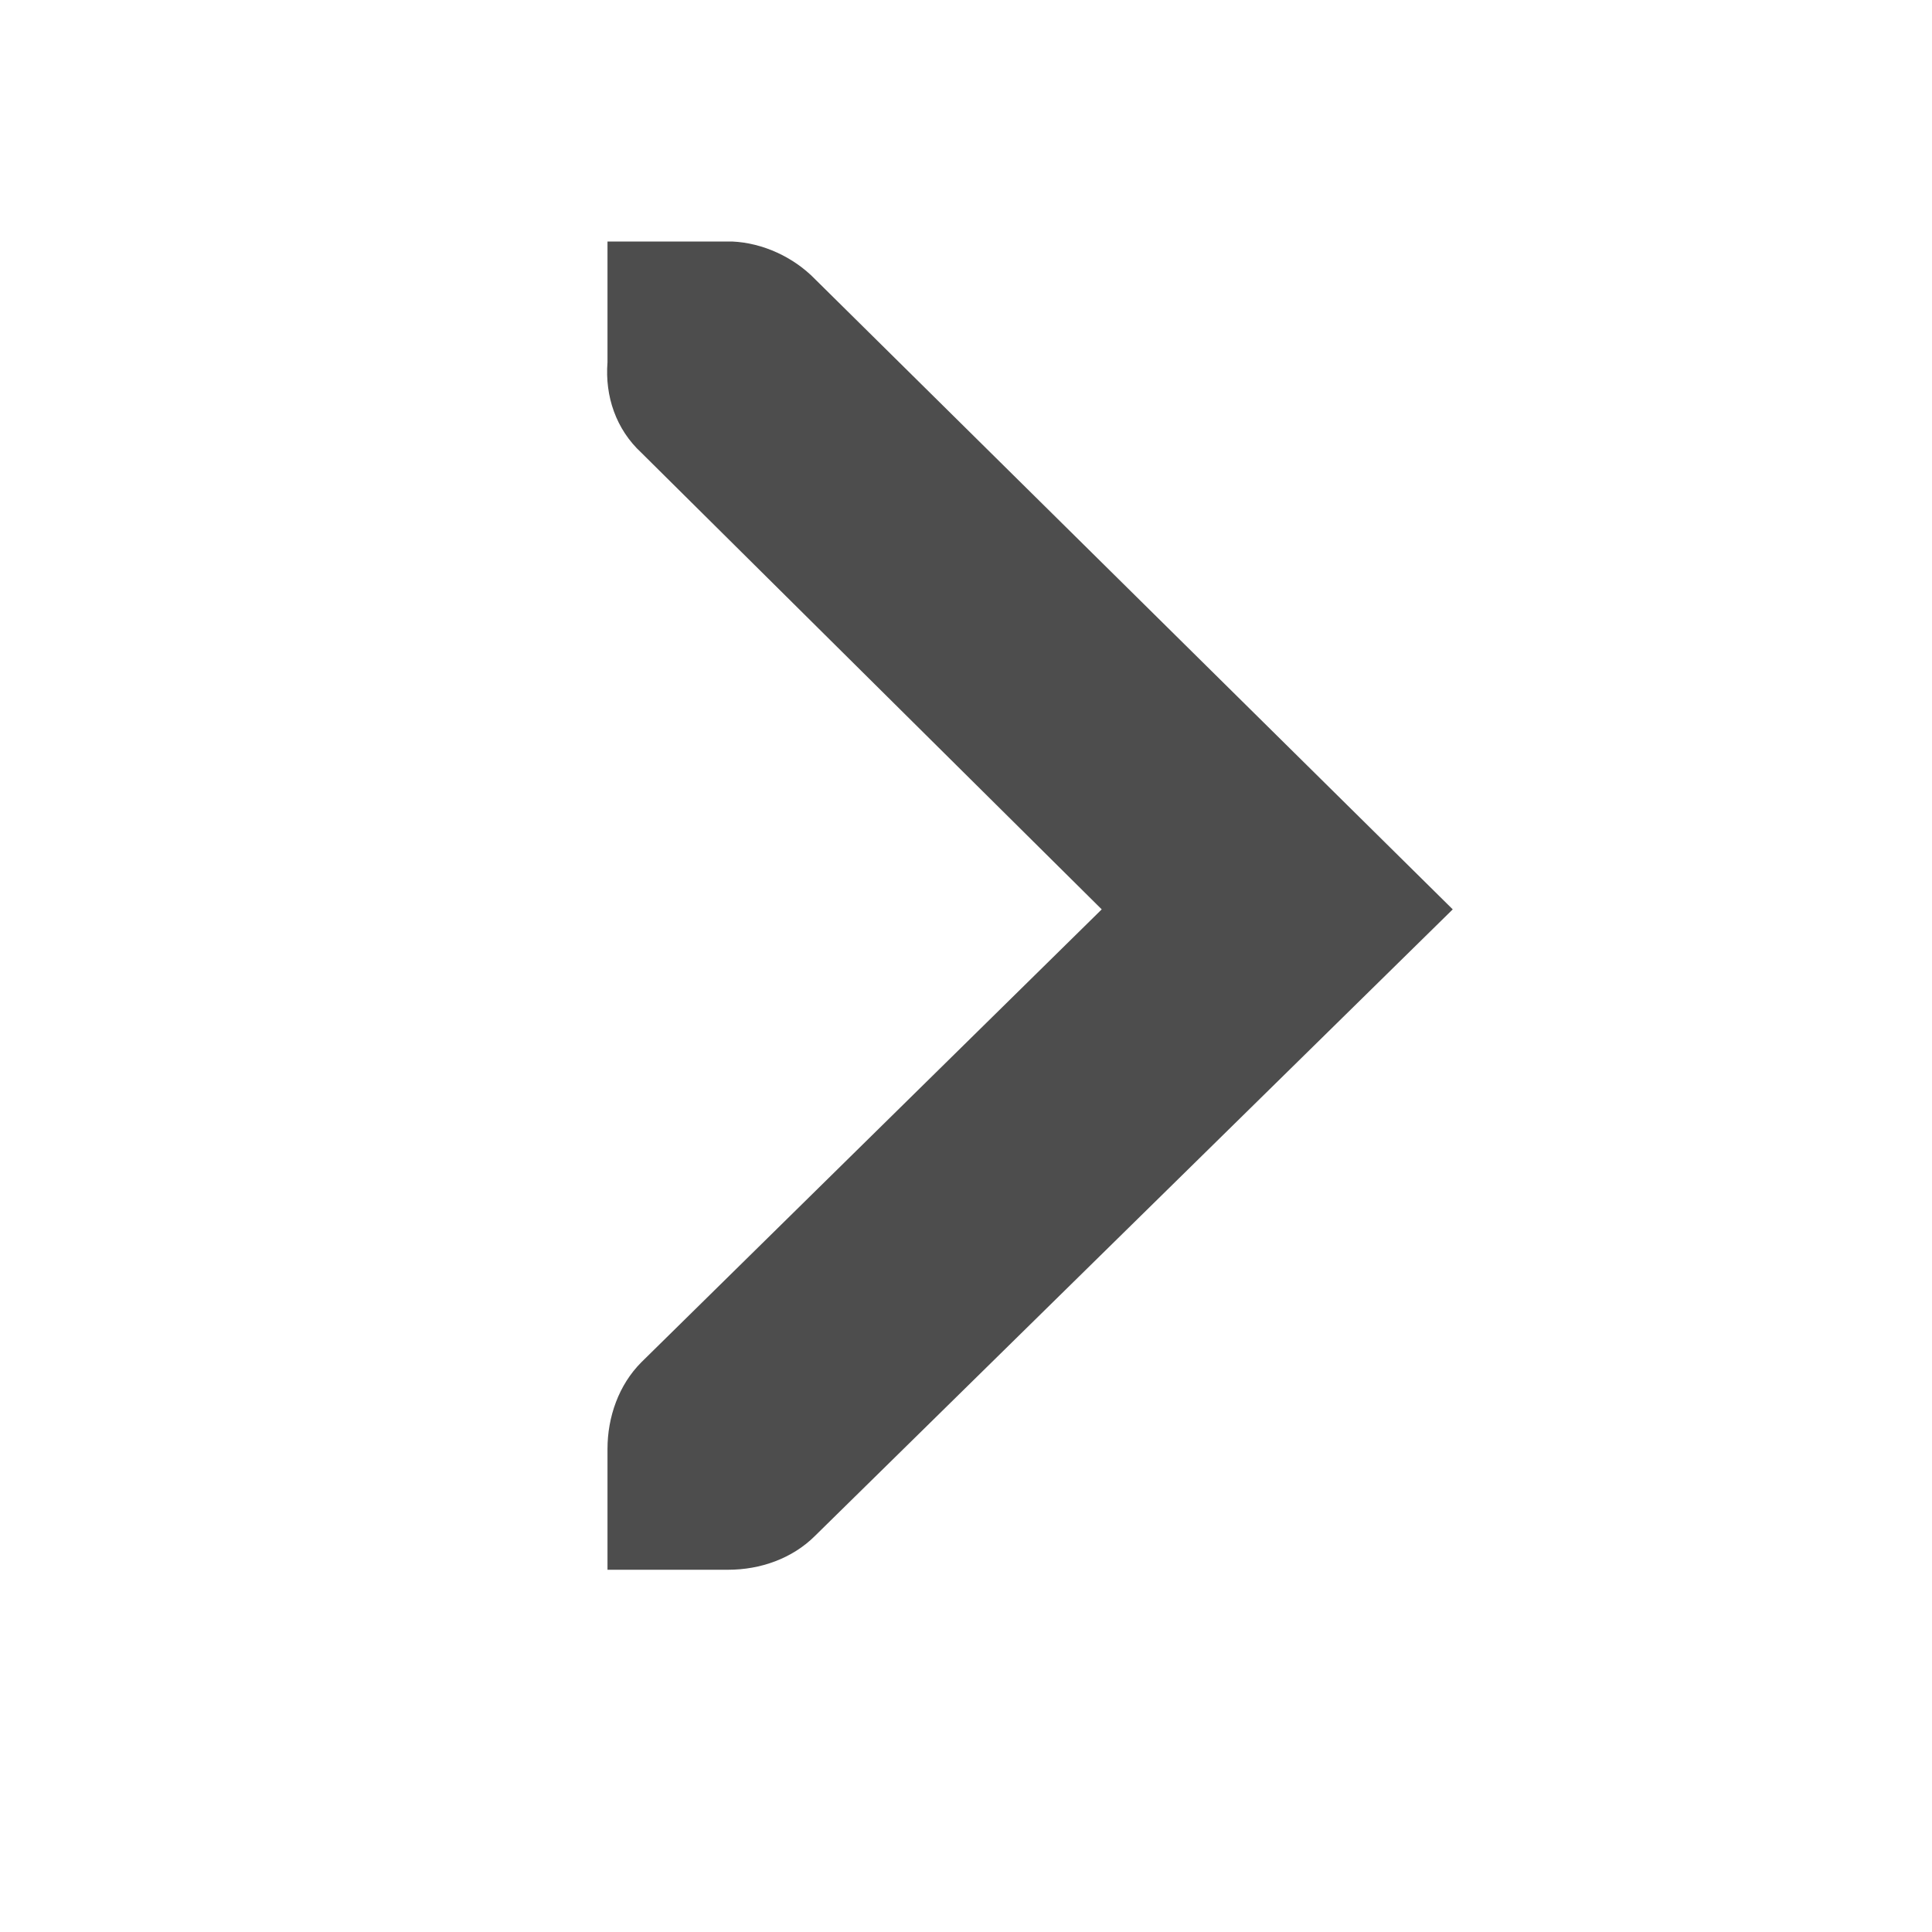
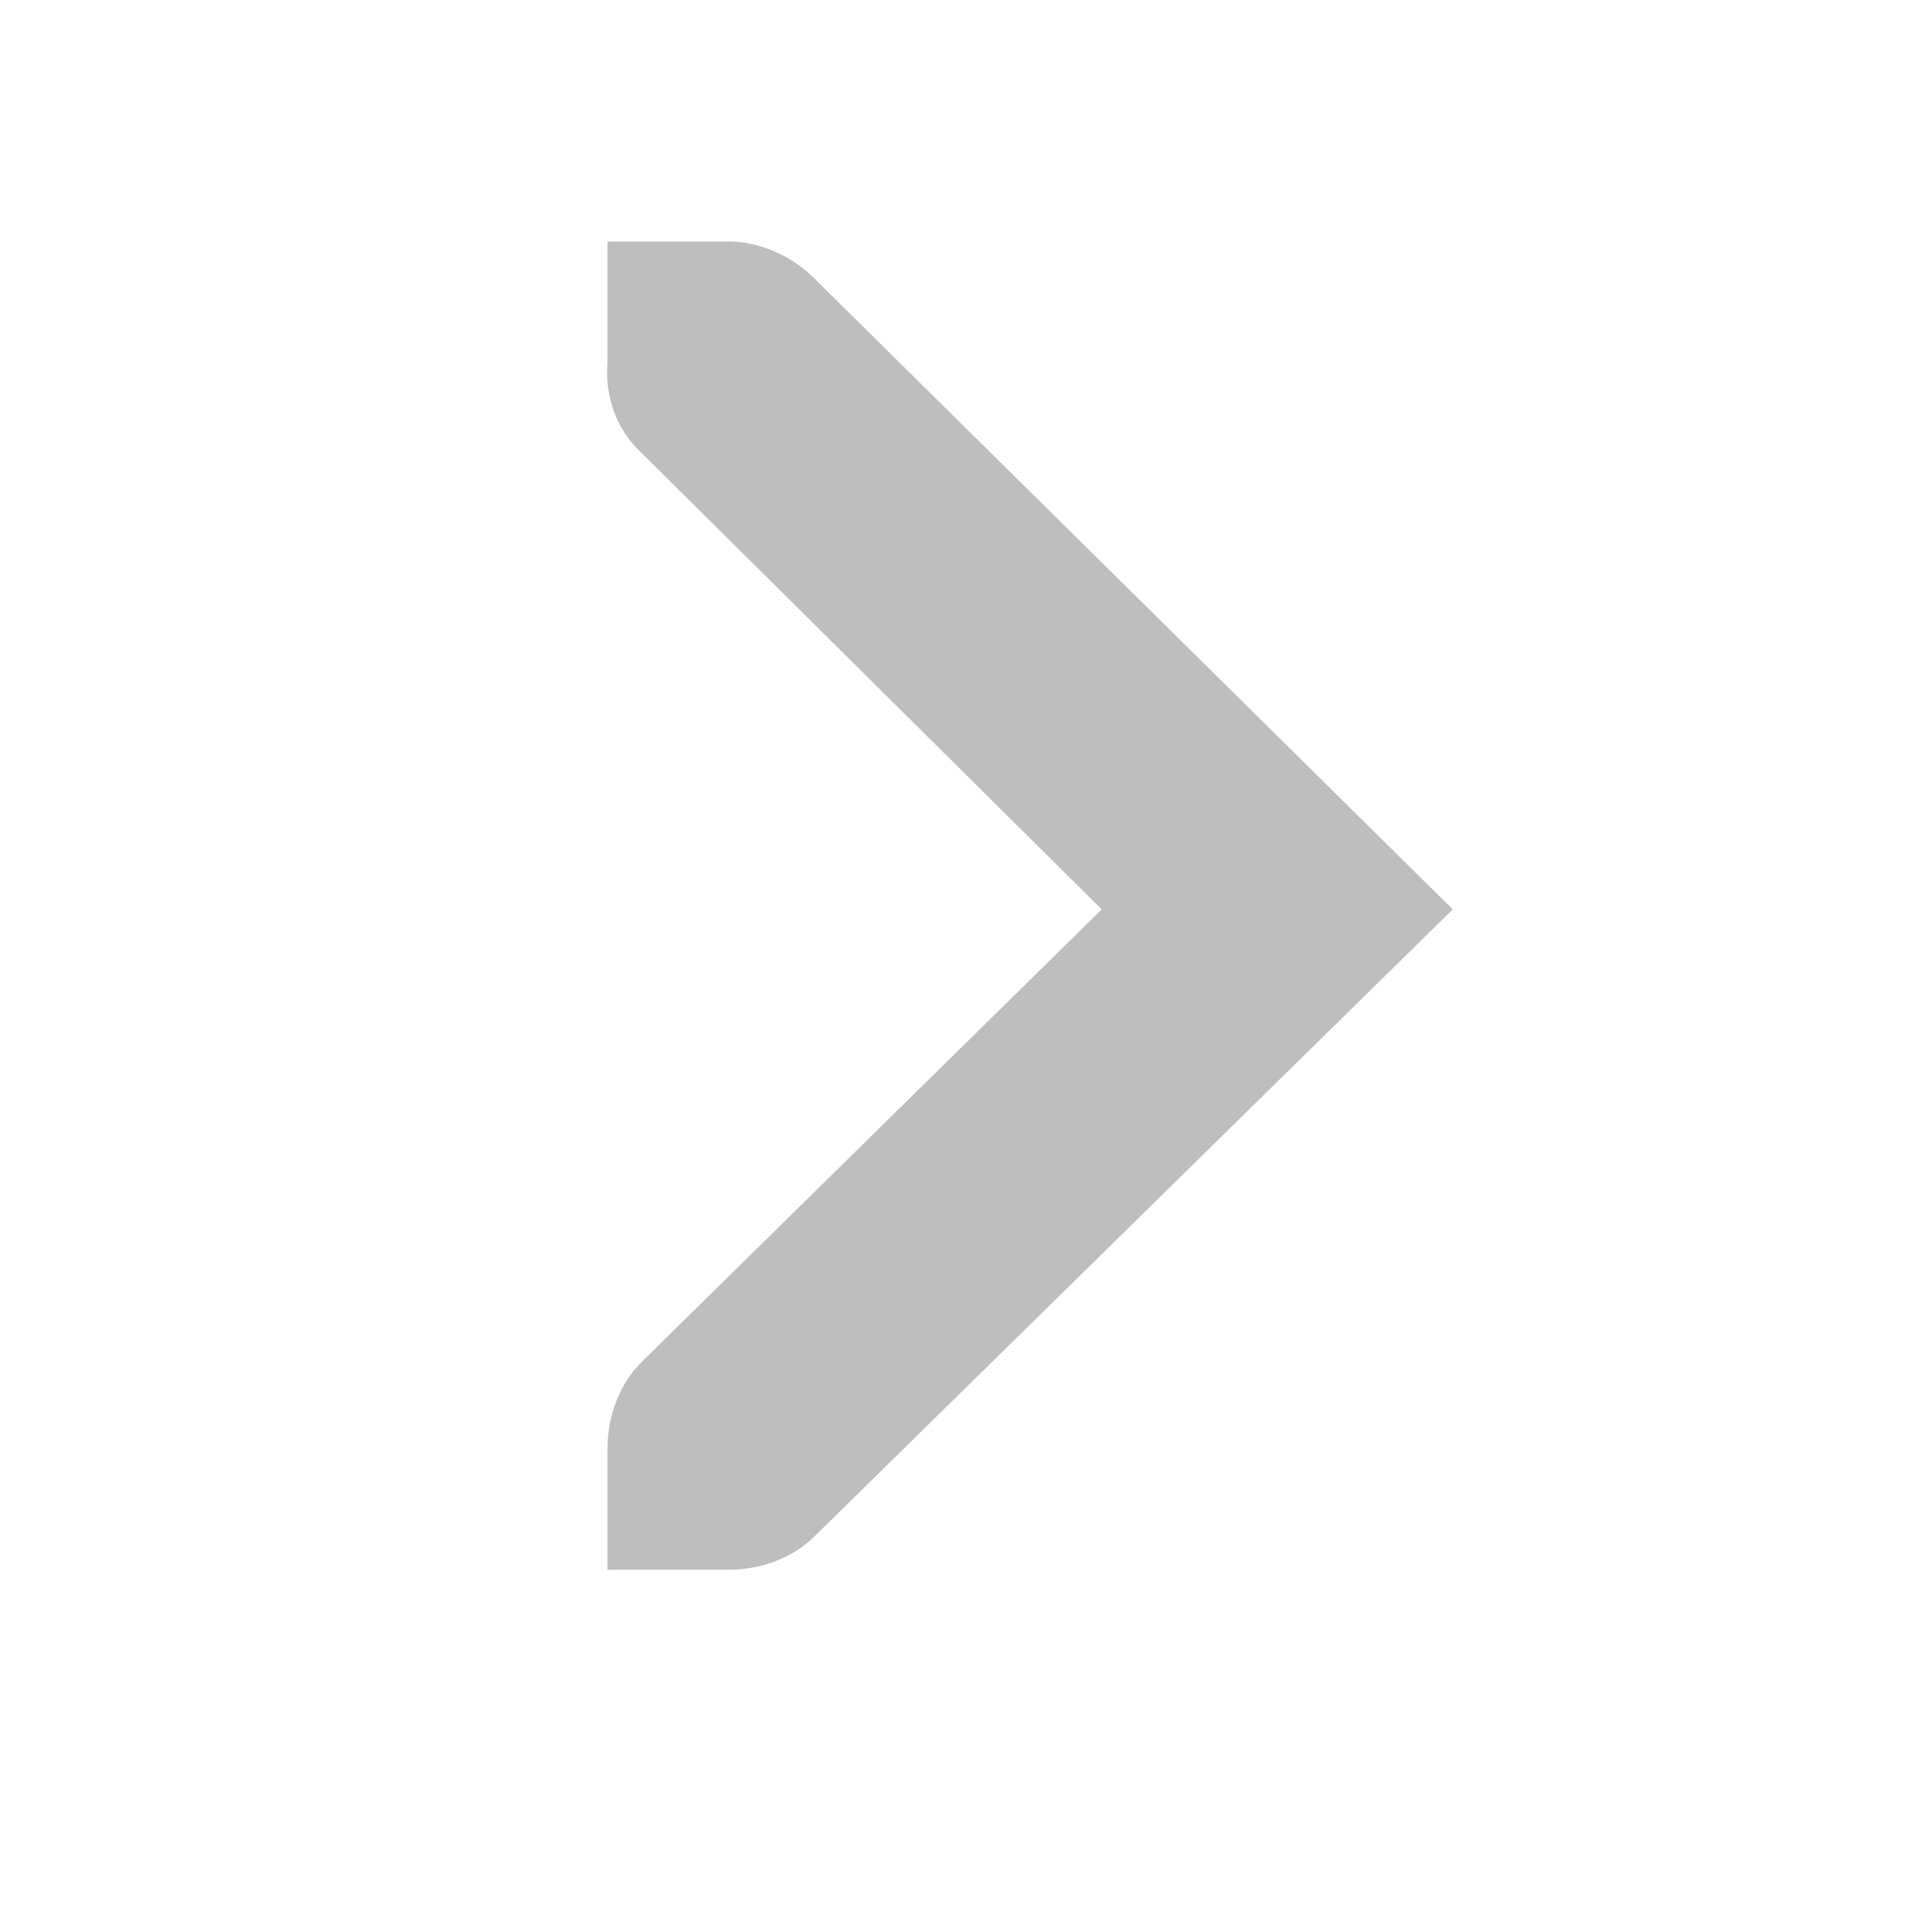
<svg xmlns="http://www.w3.org/2000/svg" id="svg7384" version="1.1" height="16" width="16">
  <defs id="defs7386" />
  <g transform="translate(-120,-626)" id="layer9" style="display:inline" />
  <g transform="translate(-120,-626)" id="layer10" />
  <g transform="translate(-120,-626)" id="layer11" />
  <g transform="translate(-120,-626)" id="layer12">
-     <path d="m 125.031,628 1,0 c 0.01,-1.2e-4 0.021,-4.6e-4 0.031,0 0.255,0.011 0.51,0.129 0.688,0.312 l 5.281,5.219 -5.281,5.188 C 126.562,638.907 126.297,639 126.031,639 l -1,0 0,-1 c 0,-0.265 0.093,-0.531 0.281,-0.719 l 3.812,-3.75 -3.812,-3.781 c -0.211,-0.195 -0.303,-0.469 -0.281,-0.75 l 0,-1 z" id="path10839-9-9" style="font-size:medium;font-style:normal;font-variant:normal;font-weight:normal;font-stretch:normal;text-indent:0;text-align:start;text-decoration:none;line-height:normal;letter-spacing:normal;word-spacing:normal;text-transform:none;direction:ltr;block-progression:tb;writing-mode:lr-tb;text-anchor:start;color:#bebebe;fill:#4d4d4d;fill-opacity:1;fill-rule:nonzero;stroke:none;stroke-width:1.781;marker:none;visibility:visible;display:inline;overflow:visible;enable-background:new;font-family:Andale Mono;-inkscape-font-specification:Andale Mono" />
+     <path d="m 125.031,628 1,0 c 0.01,-1.2e-4 0.021,-4.6e-4 0.031,0 0.255,0.011 0.51,0.129 0.688,0.312 l 5.281,5.219 -5.281,5.188 C 126.562,638.907 126.297,639 126.031,639 l -1,0 0,-1 c 0,-0.265 0.093,-0.531 0.281,-0.719 l 3.812,-3.75 -3.812,-3.781 c -0.211,-0.195 -0.303,-0.469 -0.281,-0.75 l 0,-1 z" id="path10839-9-9" style="font-size:medium;font-style:normal;font-variant:normal;font-weight:normal;font-stretch:normal;text-indent:0;text-align:start;text-decoration:none;line-height:normal;letter-spacing:normal;word-spacing:normal;text-transform:none;direction:ltr;block-progression:tb;writing-mode:lr-tb;text-anchor:start;color:#bebebe;fill:#bebebe;fill-opacity:1;fill-rule:nonzero;stroke:none;stroke-width:1.781;marker:none;visibility:visible;display:inline;overflow:visible;enable-background:new;font-family:Andale Mono;-inkscape-font-specification:Andale Mono" />
  </g>
  <g transform="translate(-120,-626)" id="layer13" />
  <g transform="translate(-120,-626)" id="layer14" />
  <g transform="translate(-120,-626)" id="layer15" style="display:inline" />
  <g transform="translate(-120,-626)" id="g4953" style="display:inline" />
</svg>
